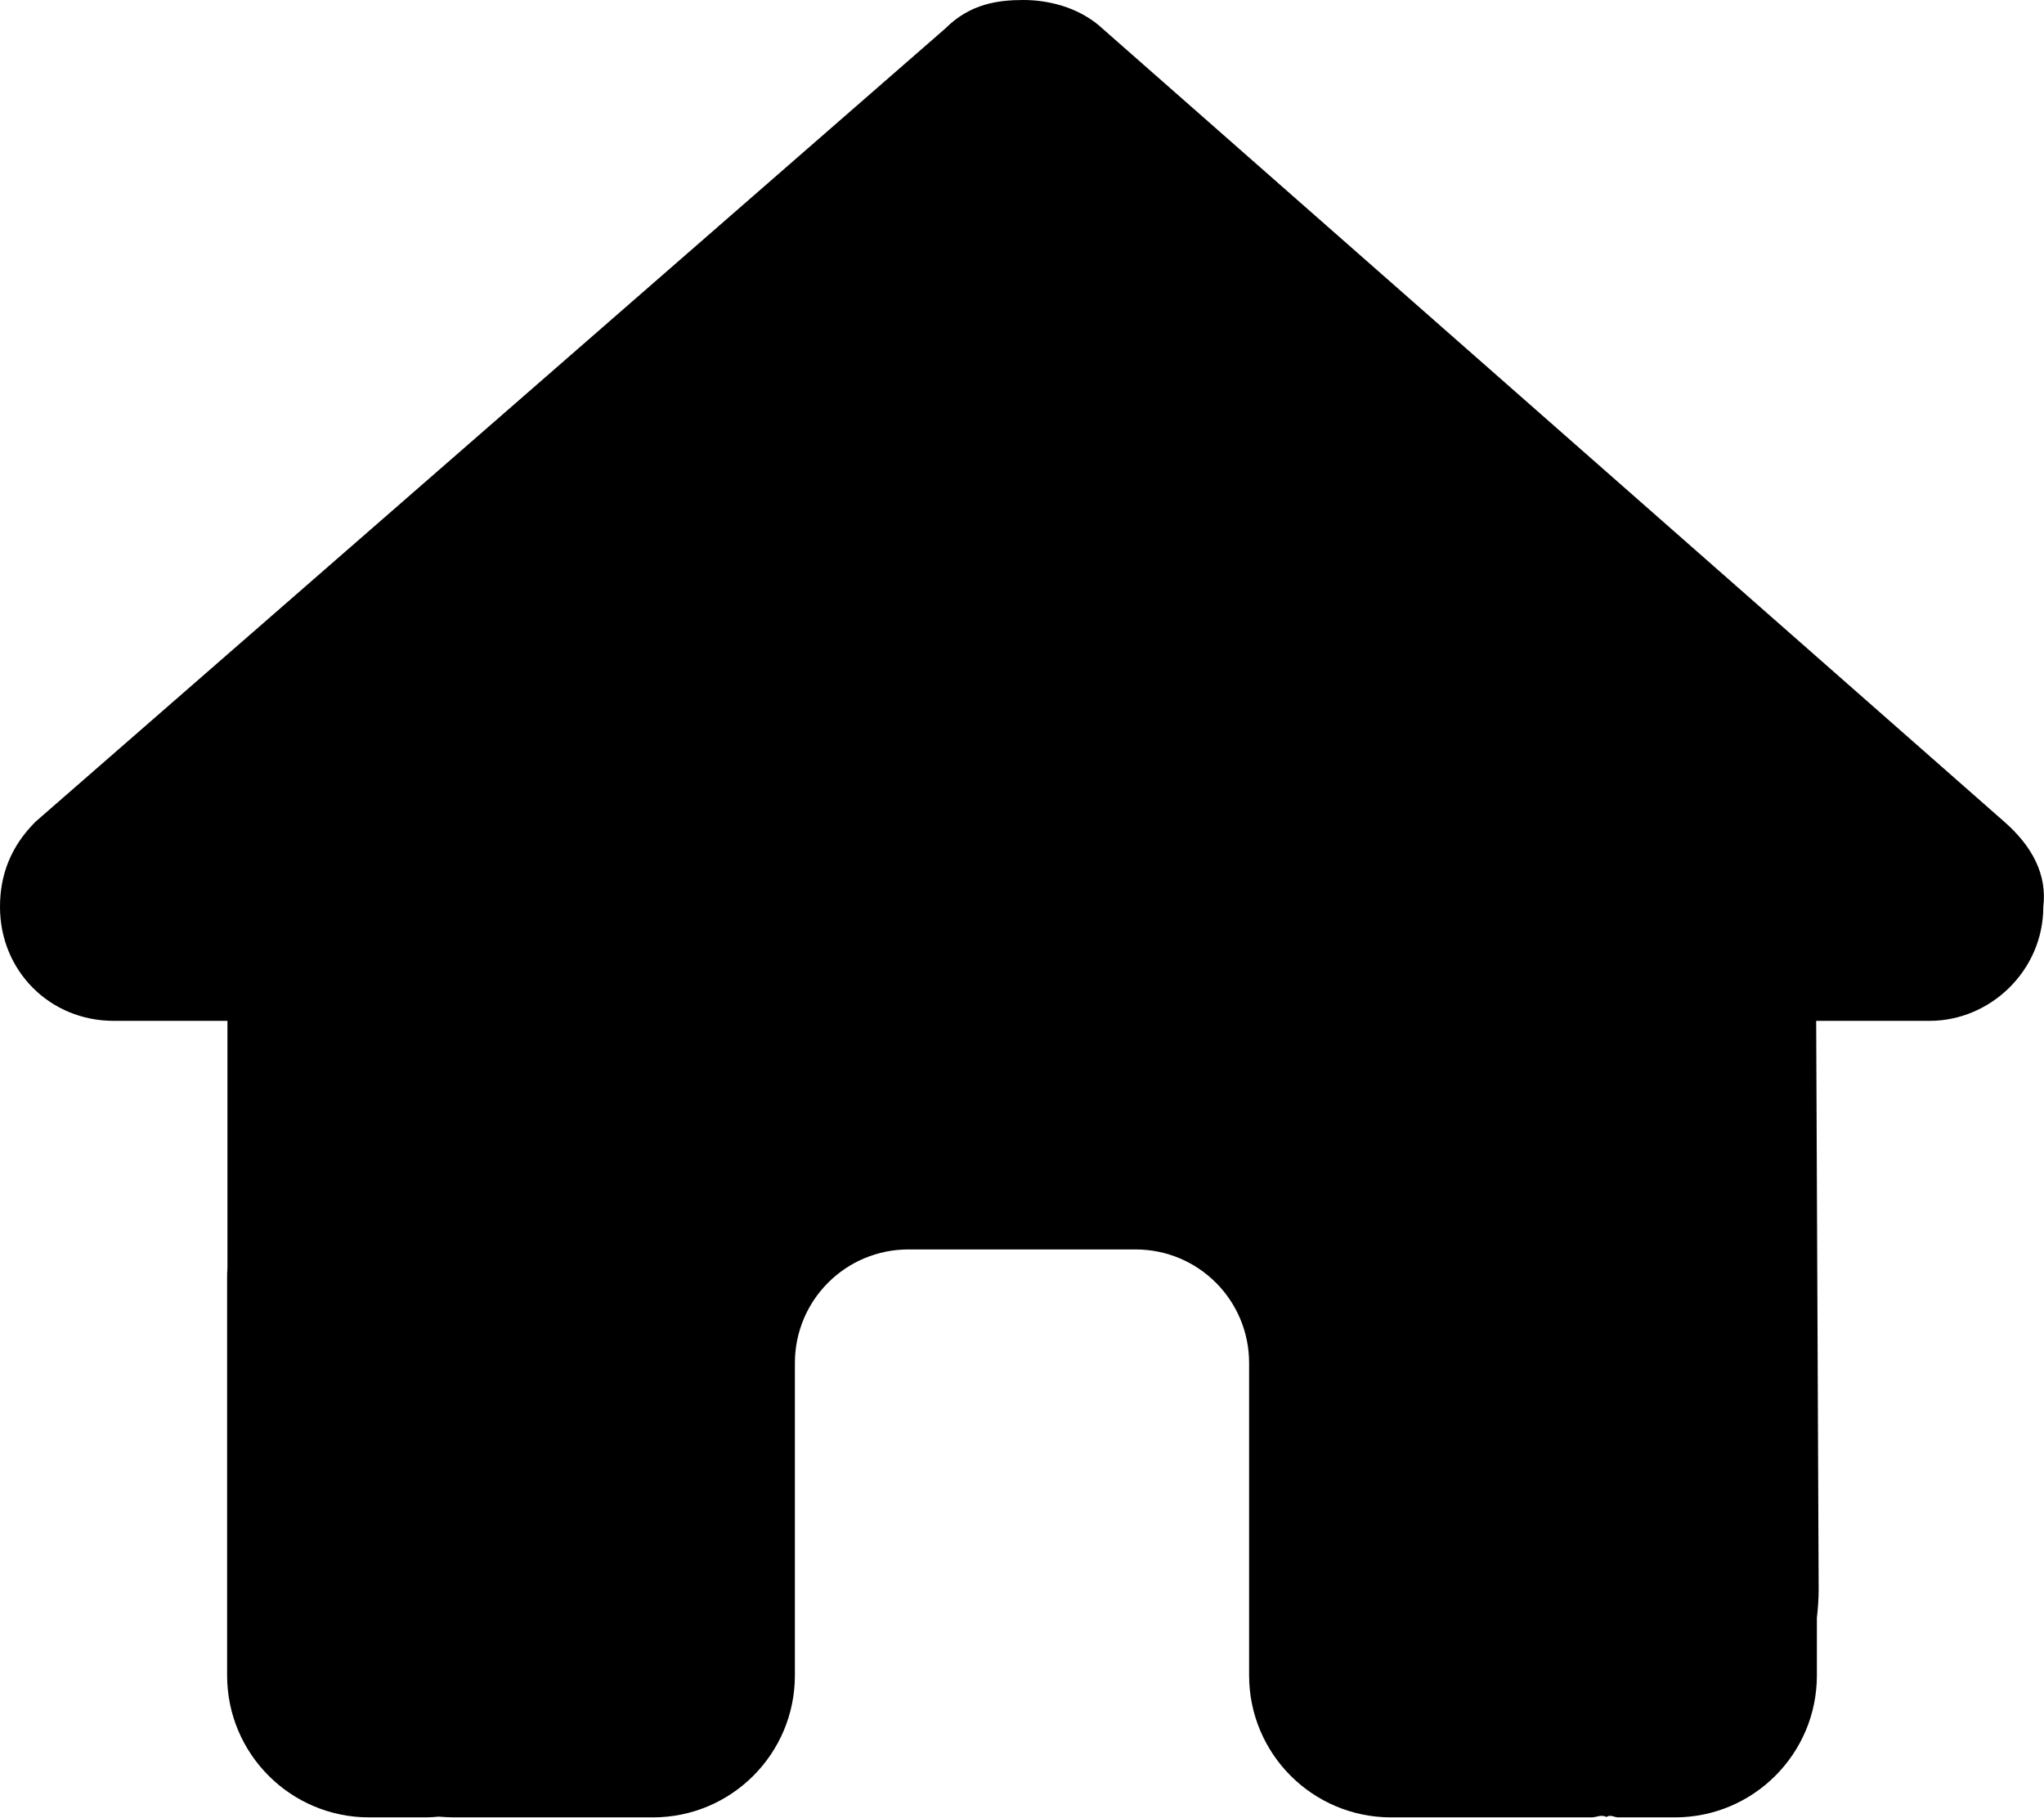
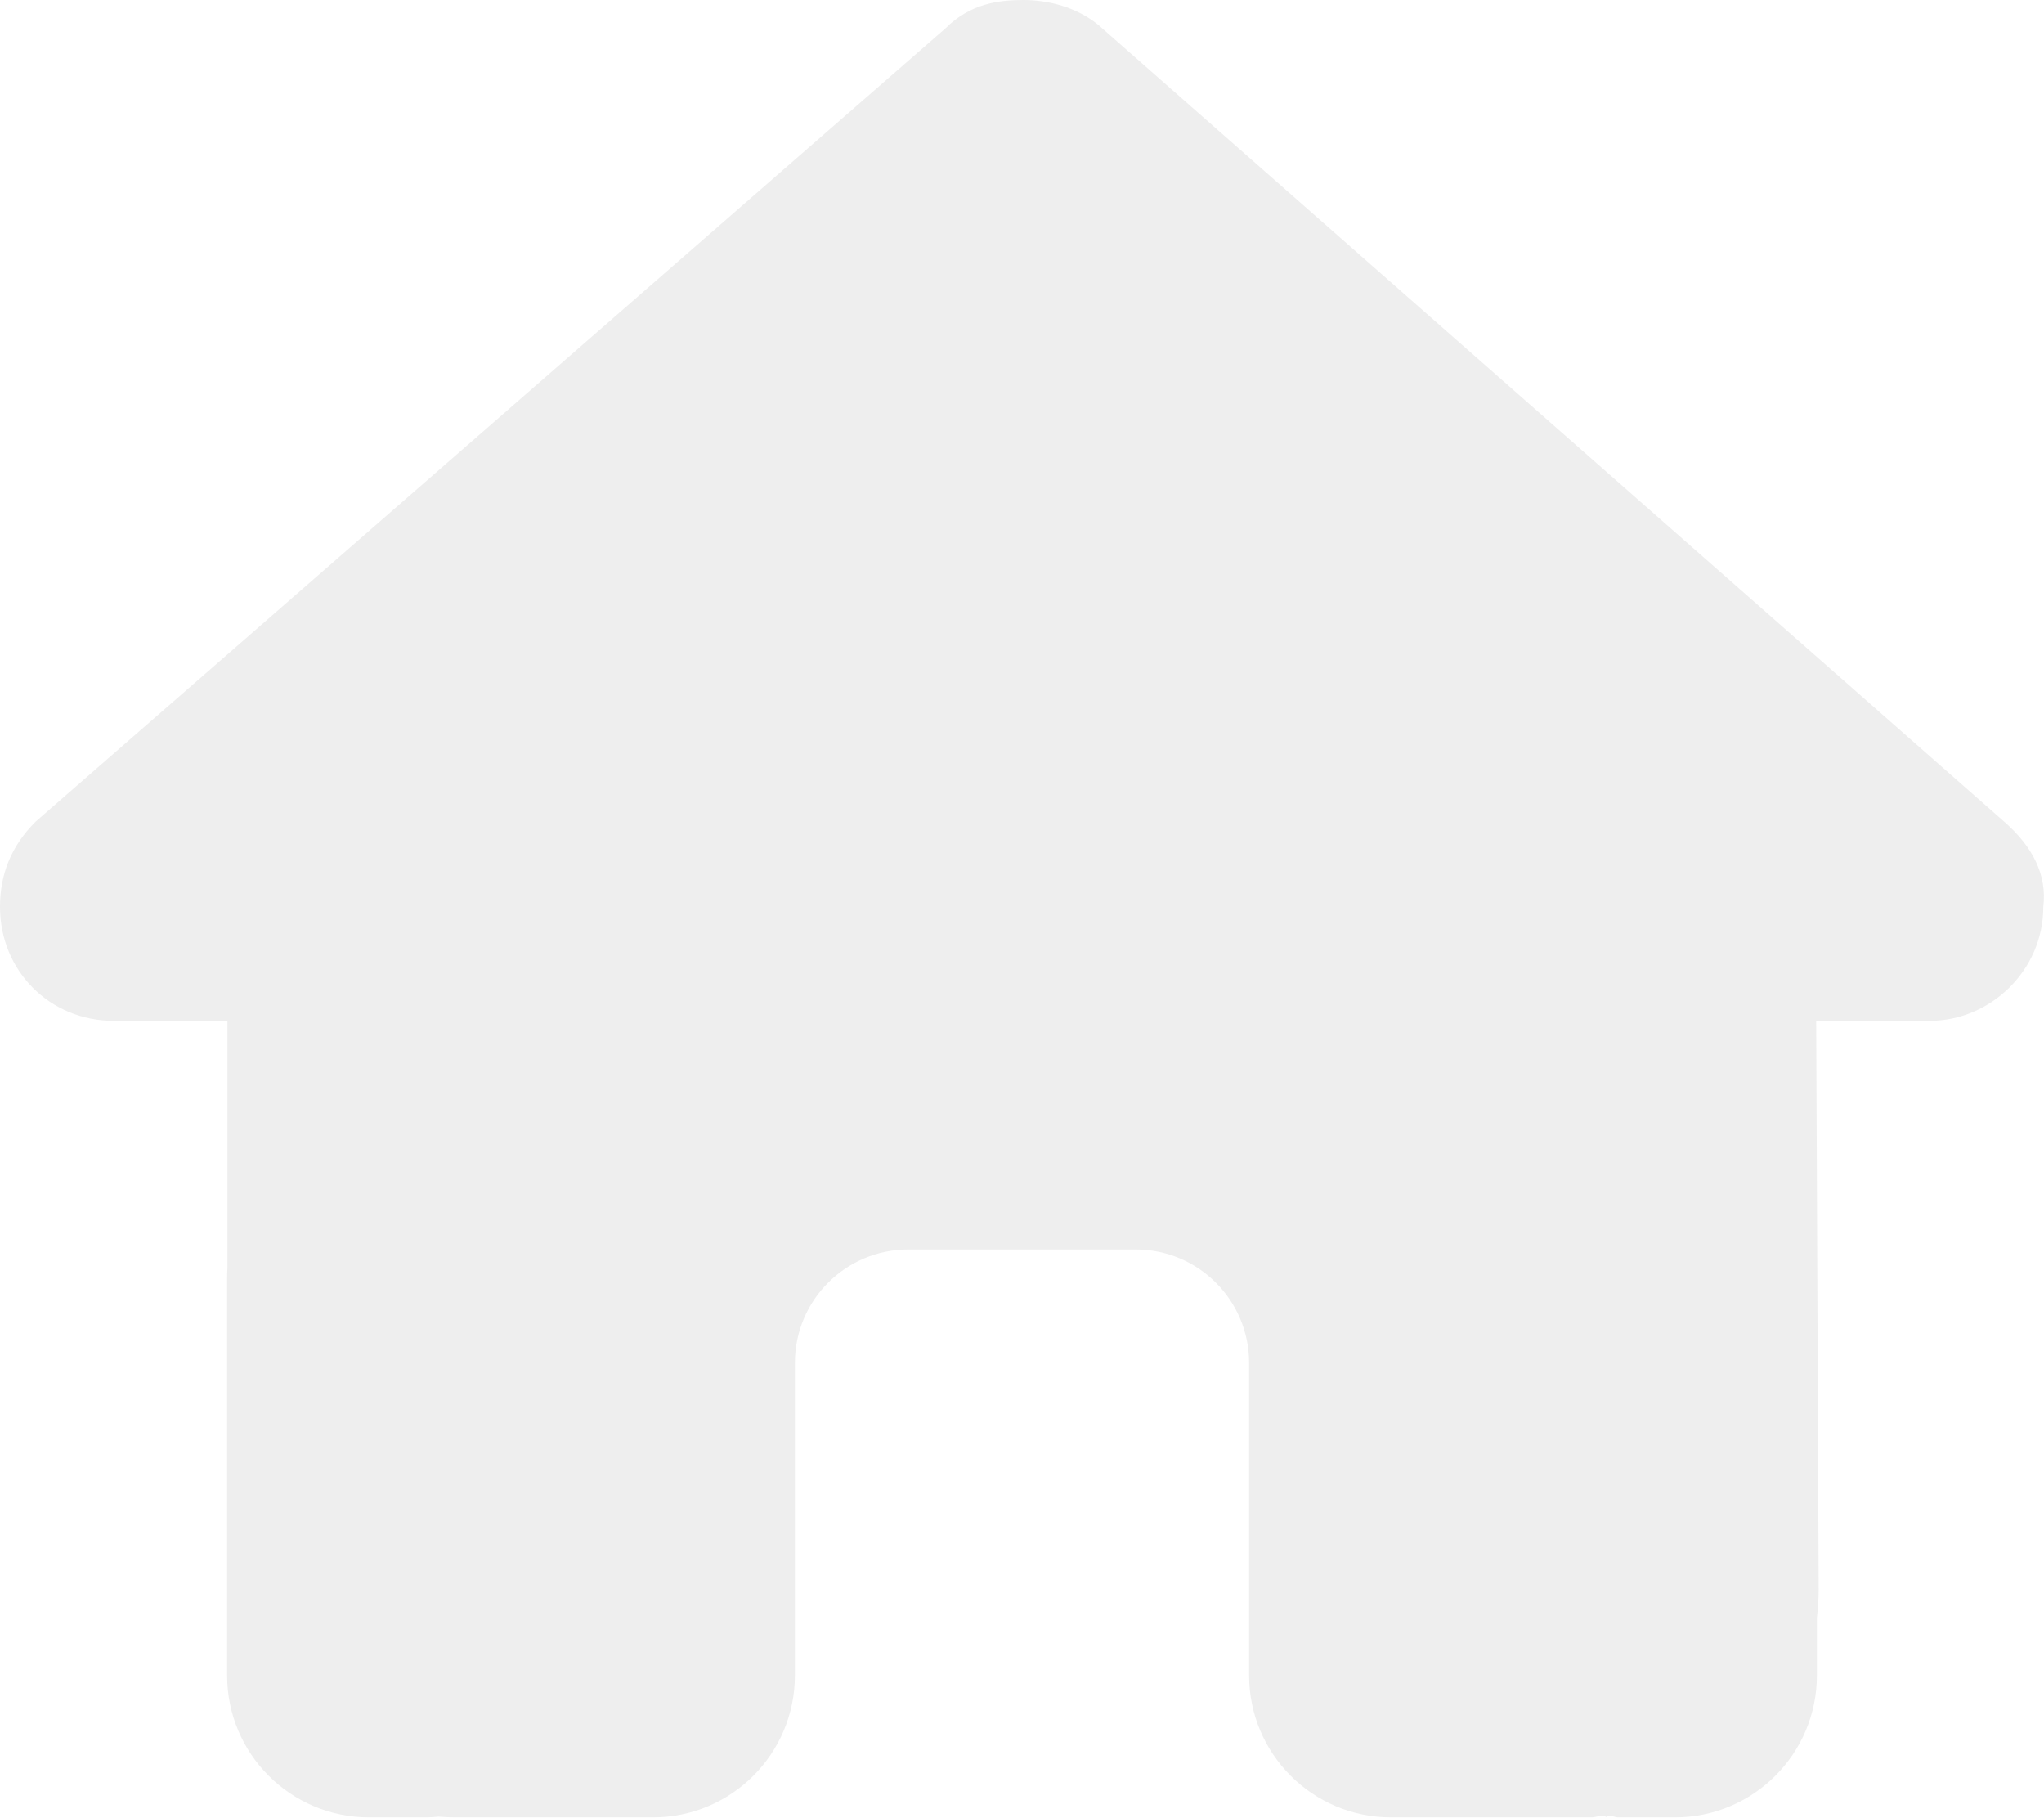
<svg xmlns="http://www.w3.org/2000/svg" viewBox="0 0 576 512">
-   <path d="M575.8 255.5C575.8 273.5 560.8 287.6 543.8 287.6H511.8L512.5 447.7C512.5 450.5 512.3 453.1 512 455.8V472C512 494.1 494.1 512 472 512H456C454.9 512 453.8 511.1 452.7 511.9C451.3 511.1 449.9 512 448.5 512H392C369.9 512 352 494.1 352 472V384C352 366.3 337.7 352 320 352H256C238.3 352 224 366.3 224 384V472C224 494.1 206.1 512 184 512H128.1C126.6 512 125.1 511.9 123.6 511.8C122.4 511.9 121.2 512 120 512H104C81.91 512 64 494.1 64 472V360C64 359.1 64.03 358.1 64.09 357.2V287.6H32.05C14.02 287.6 0 273.5 0 255.5C0 246.5 3.004 238.5 10.01 231.5L266.4 8.016C273.4 1.002 281.4 0 288.4 0C295.4 0 303.4 2.004 309.5 7.014L564.8 231.5C572.8 238.5 576.9 246.5 575.8 255.5L575.8 255.5z" />
+   <path fill="#eee" d="M575.8 255.5C575.8 273.5 560.8 287.6 543.8 287.6H511.8L512.5 447.7C512.5 450.5 512.3 453.1 512 455.8V472C512 494.1 494.1 512 472 512H456C454.9 512 453.8 511.1 452.7 511.9C451.3 511.1 449.9 512 448.5 512H392C369.9 512 352 494.1 352 472V384C352 366.3 337.7 352 320 352H256C238.3 352 224 366.3 224 384V472C224 494.1 206.1 512 184 512H128.1C126.6 512 125.1 511.9 123.6 511.8C122.4 511.9 121.2 512 120 512H104C81.91 512 64 494.1 64 472V360C64 359.1 64.03 358.1 64.09 357.2V287.6H32.05C14.02 287.6 0 273.5 0 255.5C0 246.5 3.004 238.5 10.01 231.5L266.4 8.016C273.4 1.002 281.4 0 288.4 0C295.4 0 303.4 2.004 309.5 7.014L564.8 231.5C572.8 238.5 576.9 246.5 575.8 255.5L575.8 255.5z" />
</svg>
